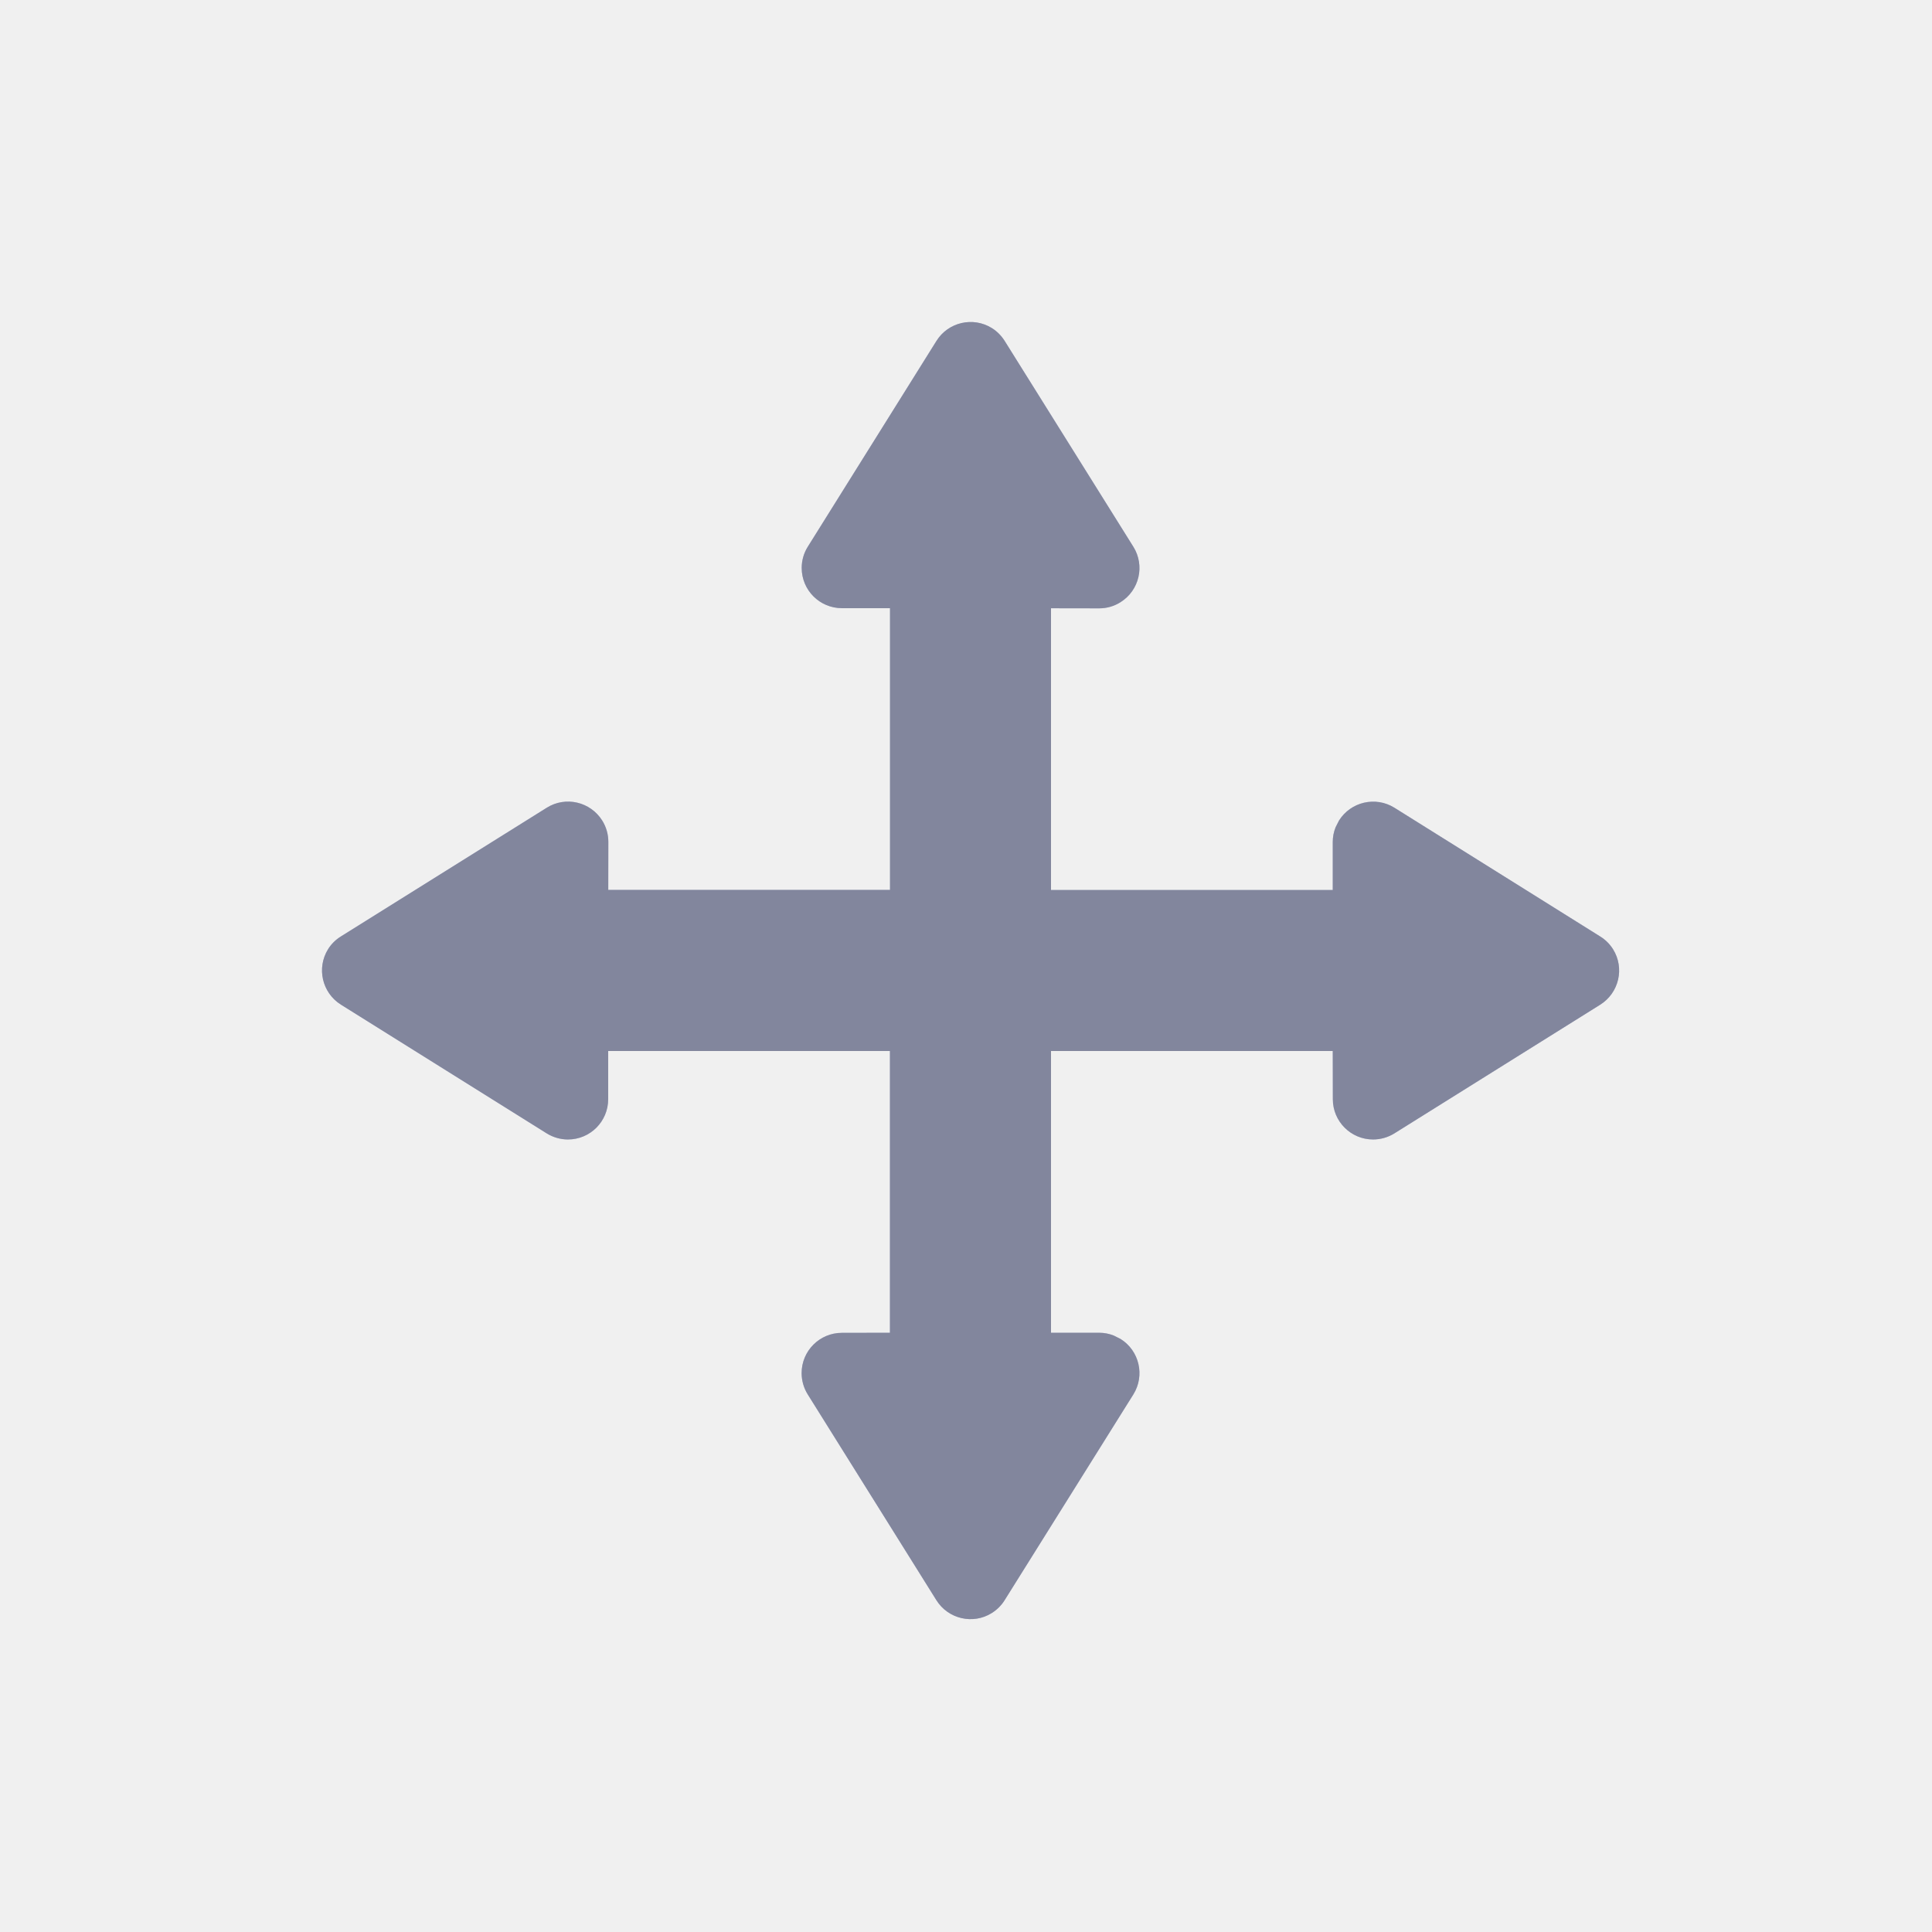
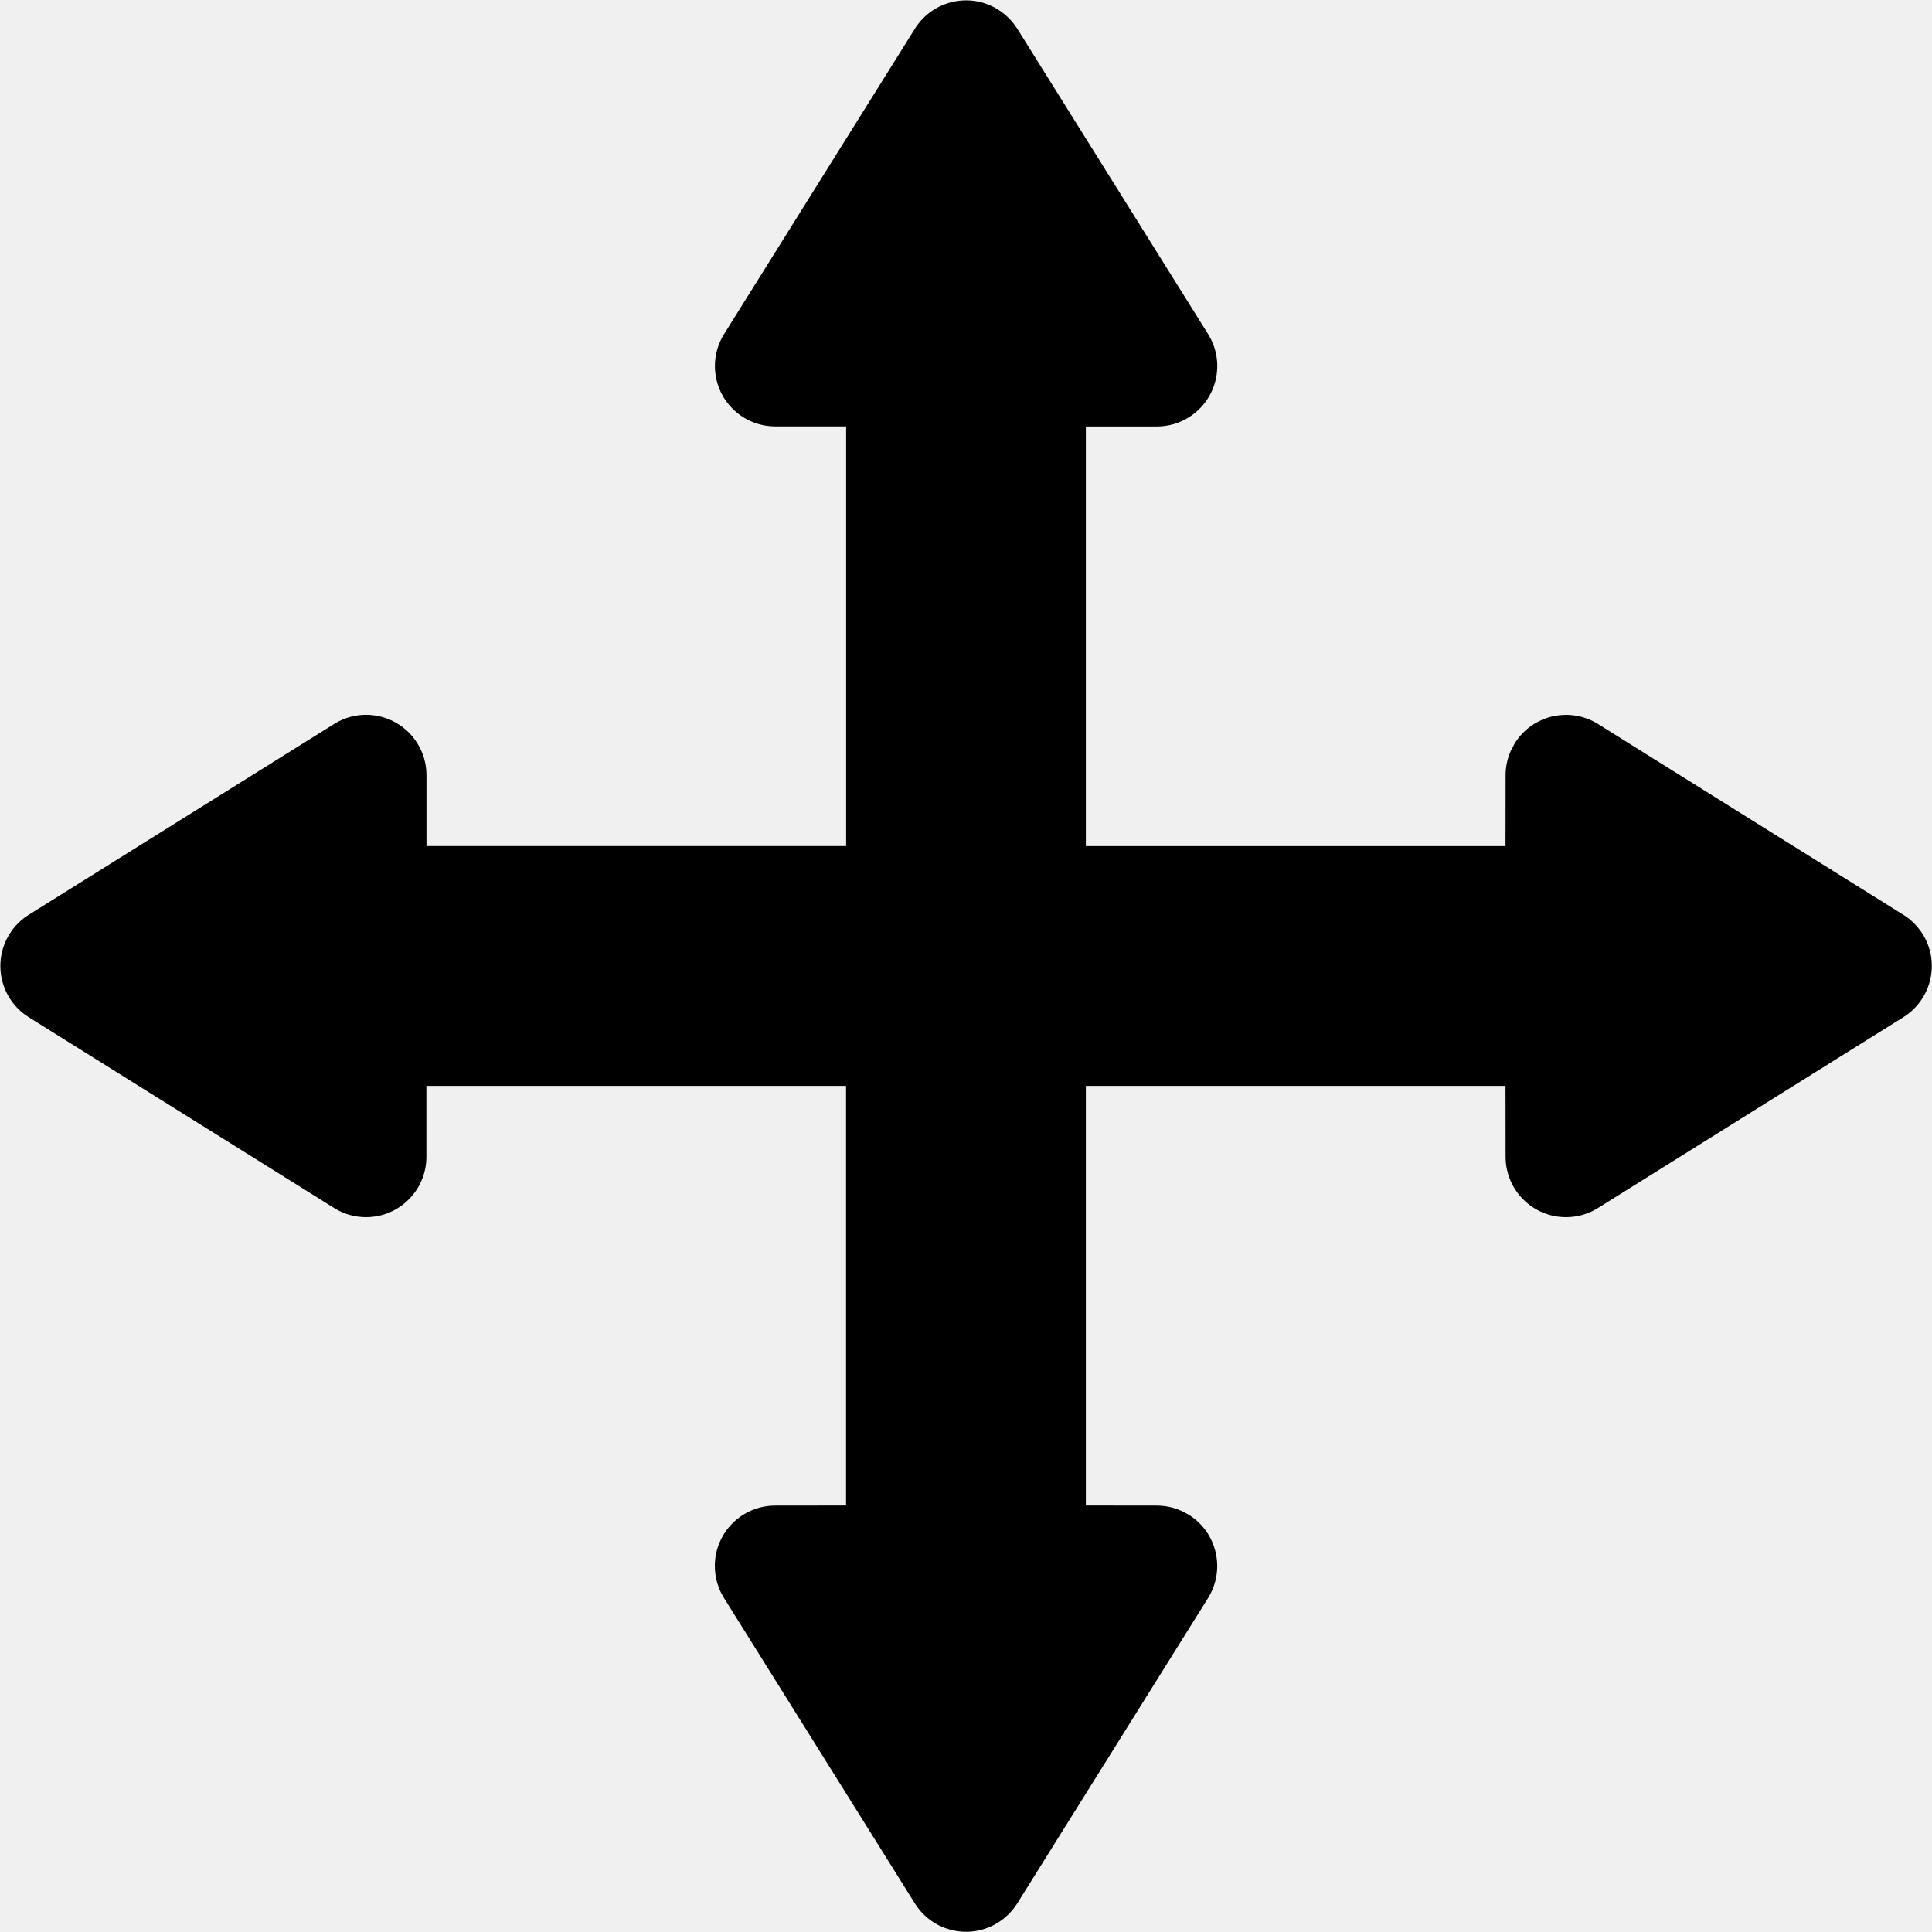
- <svg xmlns="http://www.w3.org/2000/svg" xmlns:xlink="http://www.w3.org/1999/xlink" width="24" height="24" viewBox="0 0 24 24">
-   <defs>
-     <path id="prefix__a" d="M8.322.076c.064.04.118.095.159.16l1.598 2.556c.146.234.075.542-.16.689-.079.05-.17.076-.264.076l-.599-.001v3.5h3.5v-.597c0-.063.012-.124.035-.182l.042-.083c.146-.234.455-.306.689-.16l2.556 1.599c.065.04.119.094.16.159.146.234.074.542-.16.689l-2.556 1.598c-.08.05-.172.076-.265.076-.276 0-.5-.224-.5-.5l-.001-.599h-3.5v3.5h.599c.062 0 .124.012.181.035l.084.042c.234.146.305.455.159.689L8.48 15.878c-.04.065-.095.119-.16.16-.233.146-.542.074-.688-.16l-1.598-2.556c-.05-.08-.076-.172-.076-.265 0-.276.224-.5.5-.5l.597-.001v-3.5h-3.5v.599c0 .276-.223.5-.5.5-.093 0-.185-.027-.264-.076L.235 8.48c-.234-.147-.305-.455-.159-.69.04-.064.095-.118.16-.158l2.556-1.598c.234-.147.542-.075.689.159.05.08.076.171.076.265l-.001.597h3.5v-3.5h-.597c-.276 0-.5-.223-.5-.5 0-.093.026-.185.076-.264L7.633.235c.146-.234.455-.305.689-.159z" />
-   </defs>
-   <g fill="none" fill-rule="evenodd" transform="translate(4 4)">
-     <mask id="prefix__b" fill="#fff">
-       <use xlink:href="#prefix__a" />
-     </mask>
-     <use fill="#BFC3DC" xlink:href="#prefix__a" />
-     <g fill="#82869D" mask="url(#prefix__b)">
-       <path d="M0 0H24V24H0z" transform="translate(-4 -4)" />
-     </g>
-   </g>
+ <svg xmlns="http://www.w3.org/2000/svg" version="1.1" width="24" height="24" viewBox="0 0 24 24">
+   <path d="M12.398 0.119c0.097 0.060 0.178 0.142 0.239 0.238l2.37 3.793c0.22 0.351 0.113 0.814-0.239 1.034-0.119 0.075-0.257 0.114-0.398 0.114l-0.881-0v5.213h5.213l0.001-0.88c0-0.105 0.022-0.209 0.065-0.305l0.049-0.093c0.22-0.351 0.682-0.458 1.034-0.239v0l3.793 2.37c0.097 0.060 0.178 0.142 0.239 0.238 0.22 0.351 0.113 0.814-0.239 1.034v0l-3.793 2.37c-0.119 0.075-0.257 0.114-0.398 0.114-0.414 0-0.75-0.336-0.75-0.75v0l-0.001-0.881h-5.213v5.213l0.881 0.001c0.105 0 0.209 0.022 0.305 0.065l0.093 0.049c0.351 0.22 0.458 0.682 0.239 1.034v0l-2.37 3.793c-0.060 0.097-0.142 0.178-0.239 0.239-0.351 0.22-0.814 0.113-1.034-0.239v0l-2.37-3.793c-0.075-0.119-0.114-0.257-0.114-0.398 0-0.414 0.336-0.75 0.75-0.75v0l0.88-0.001v-5.213h-5.213l0 0.881c0 0.414-0.336 0.75-0.75 0.75-0.141 0-0.278-0.039-0.397-0.114l-3.793-2.37c-0.351-0.22-0.458-0.682-0.238-1.034 0.060-0.097 0.142-0.178 0.238-0.238l3.793-2.37c0.351-0.22 0.814-0.113 1.034 0.239 0.075 0.119 0.114 0.257 0.114 0.397l-0 0.88h5.213v-5.213l-0.88 0c-0.414 0-0.75-0.336-0.75-0.75 0-0.141 0.039-0.278 0.114-0.397l2.37-3.793c0.22-0.351 0.682-0.458 1.034-0.238z" />
</svg>
